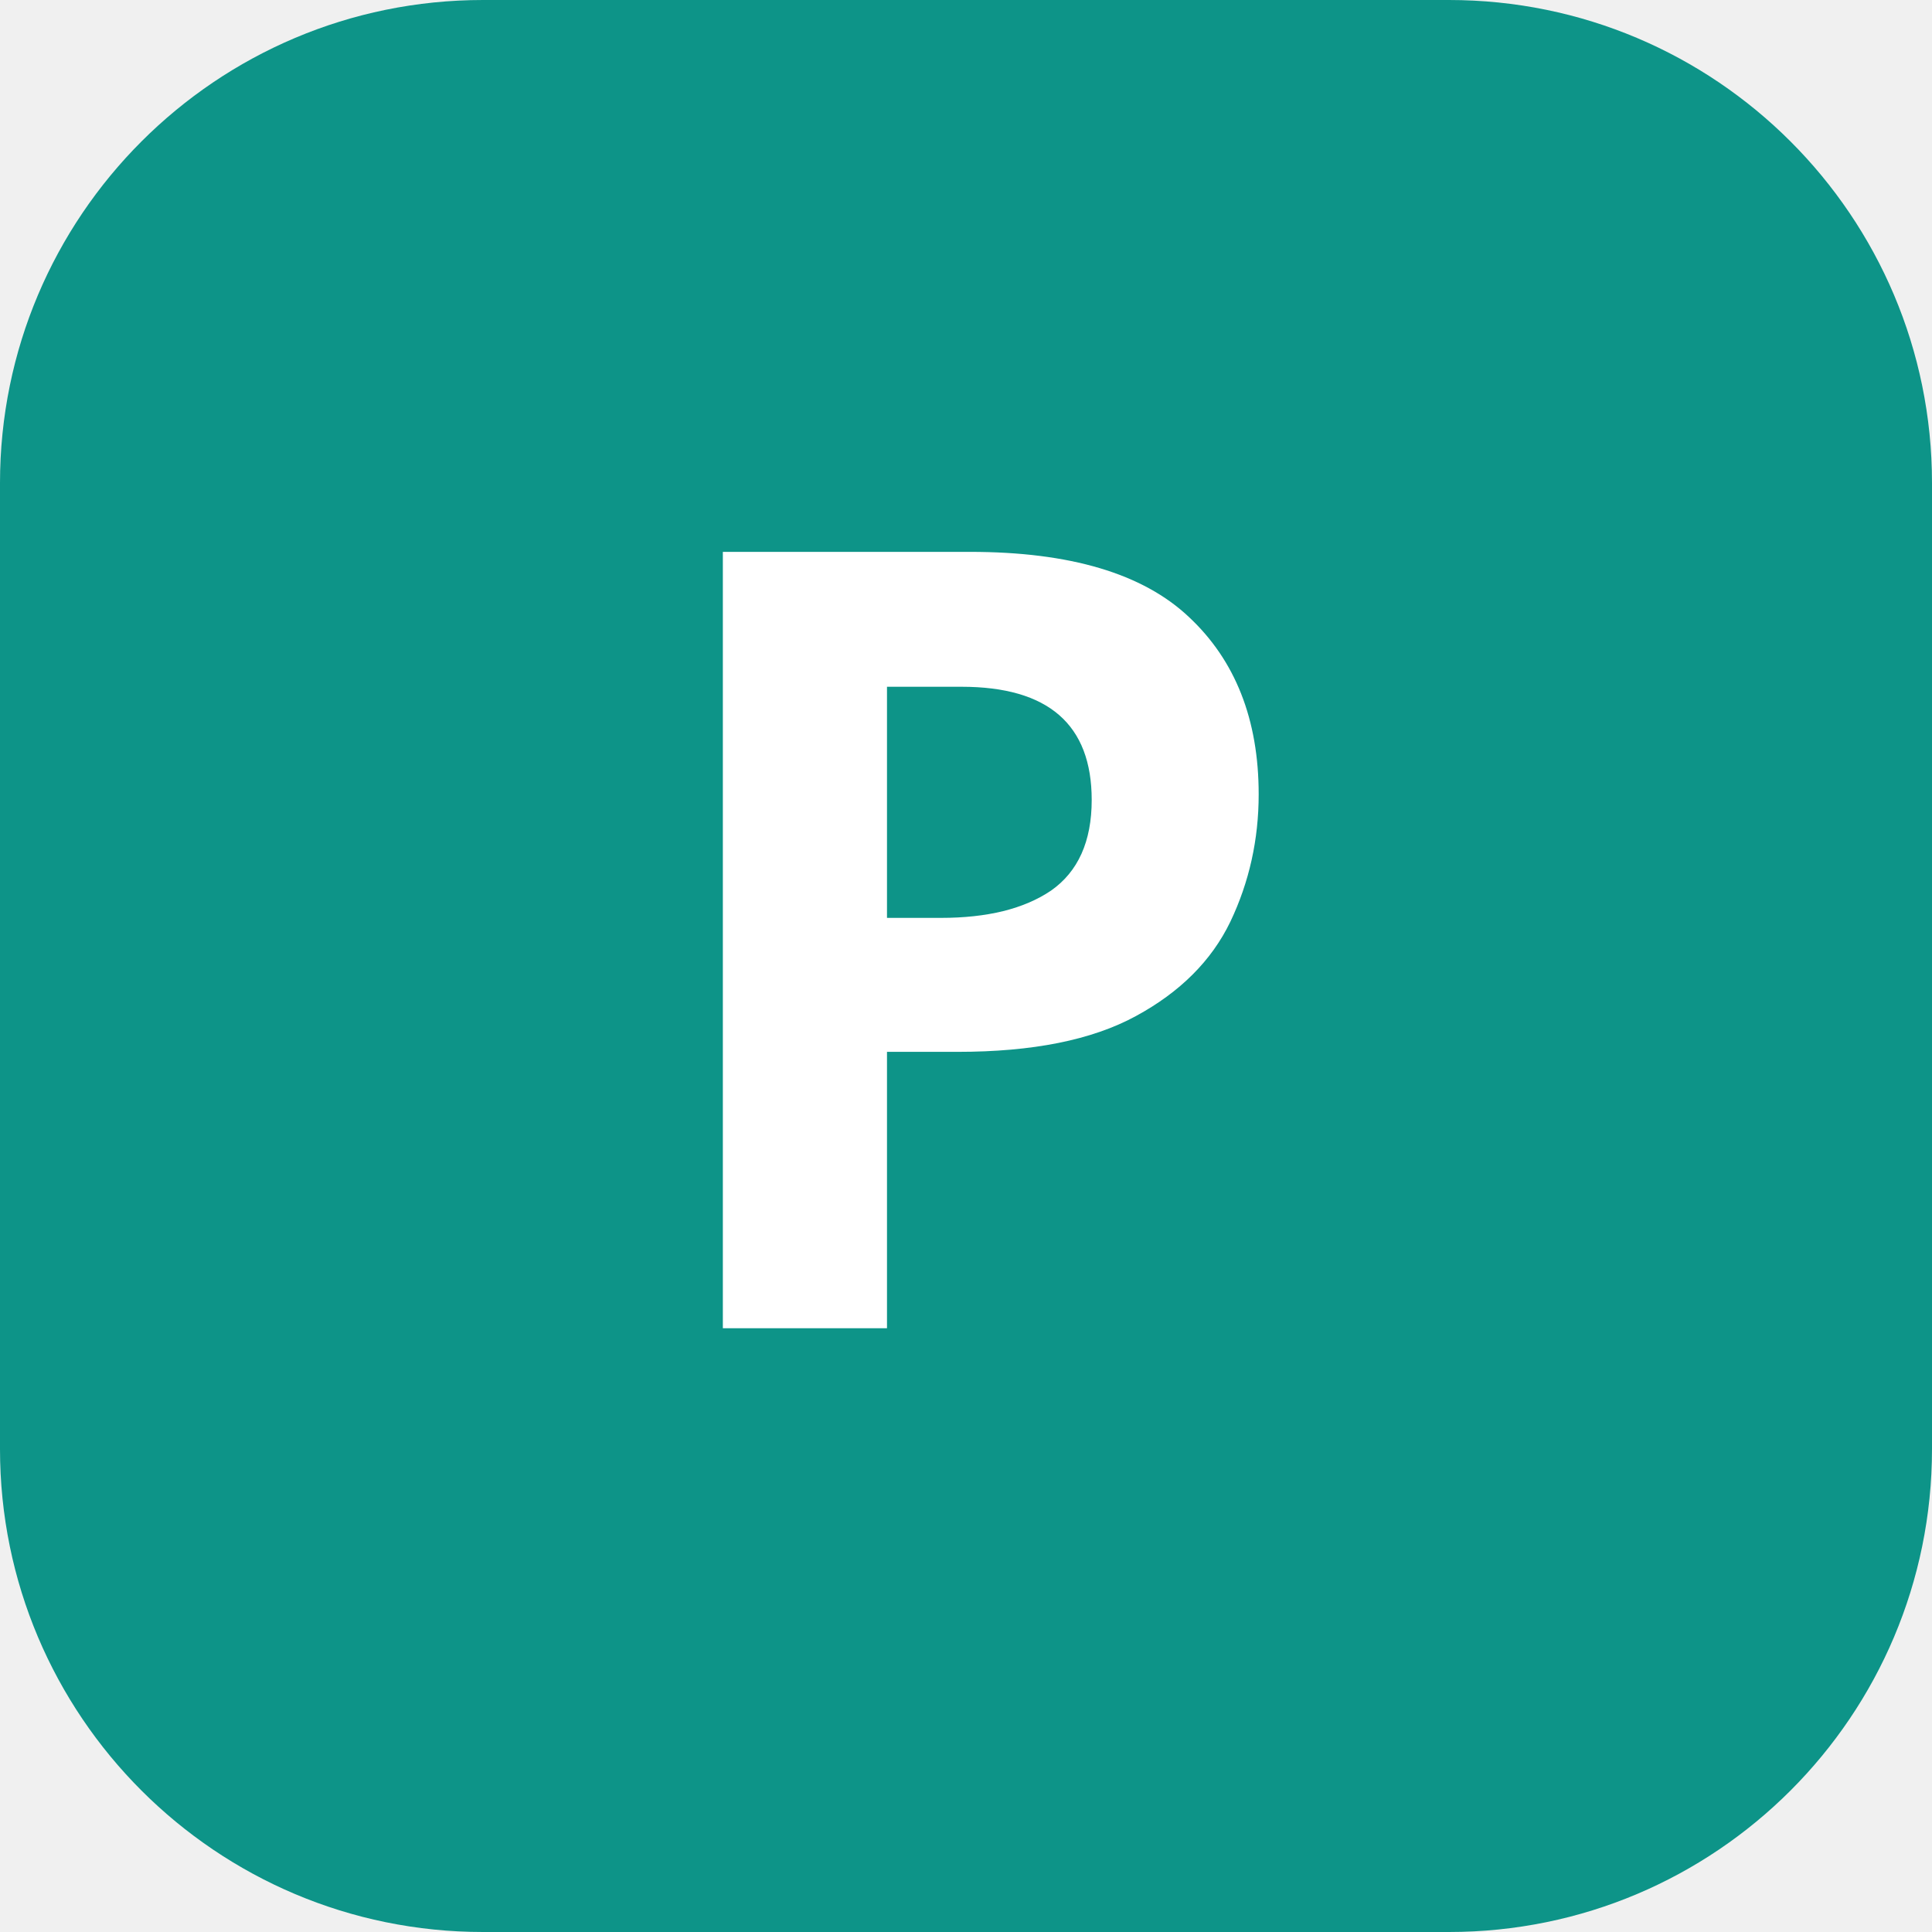
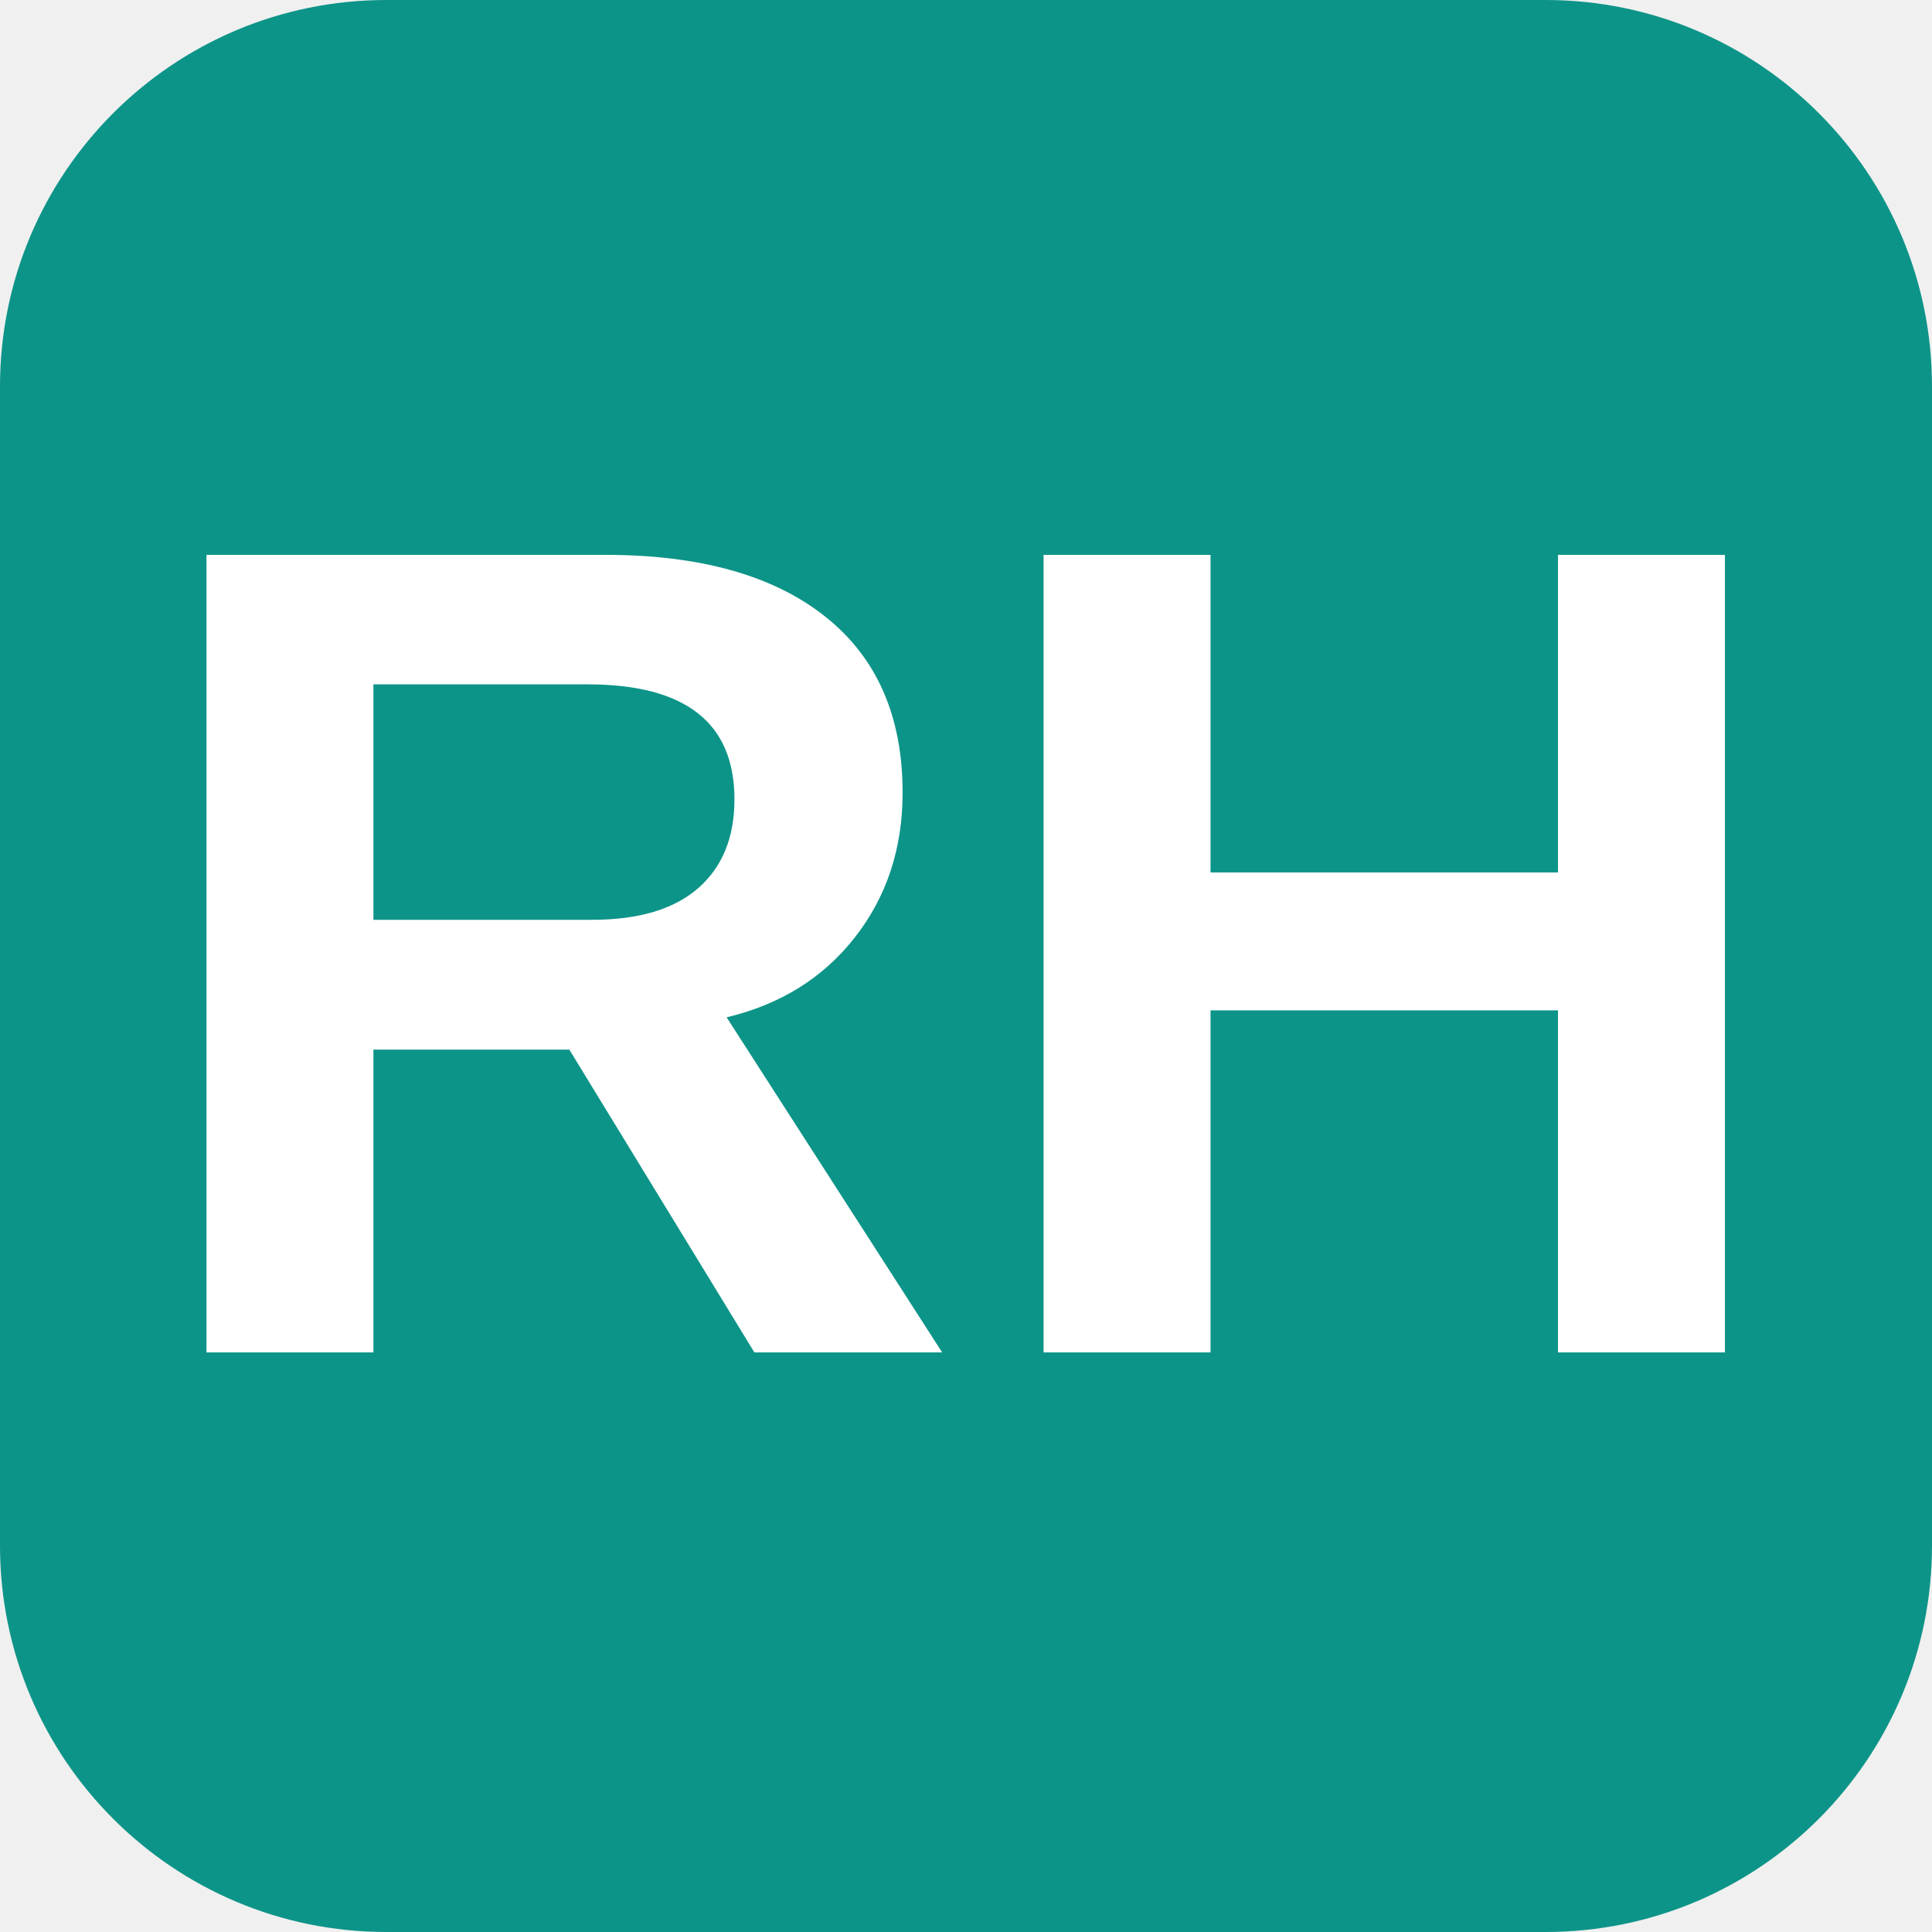
- <svg xmlns="http://www.w3.org/2000/svg" viewBox="0 0 32 32">
-   <rect width="32" height="32" rx="8" fill="#0d9488" />
-   <text x="16" y="22" text-anchor="middle" font-family="system-ui" font-weight="700" font-size="18" fill="white">P</text>
+ <svg xmlns="http://www.w3.org/2000/svg" viewBox="0 0 100 100">
+   <rect width="100" height="100" rx="20" fill="#0d9488" />
+   <text x="50" y="70" font-family="Arial" font-size="60" fill="white" text-anchor="middle" font-weight="bold">RH</text>
</svg>
